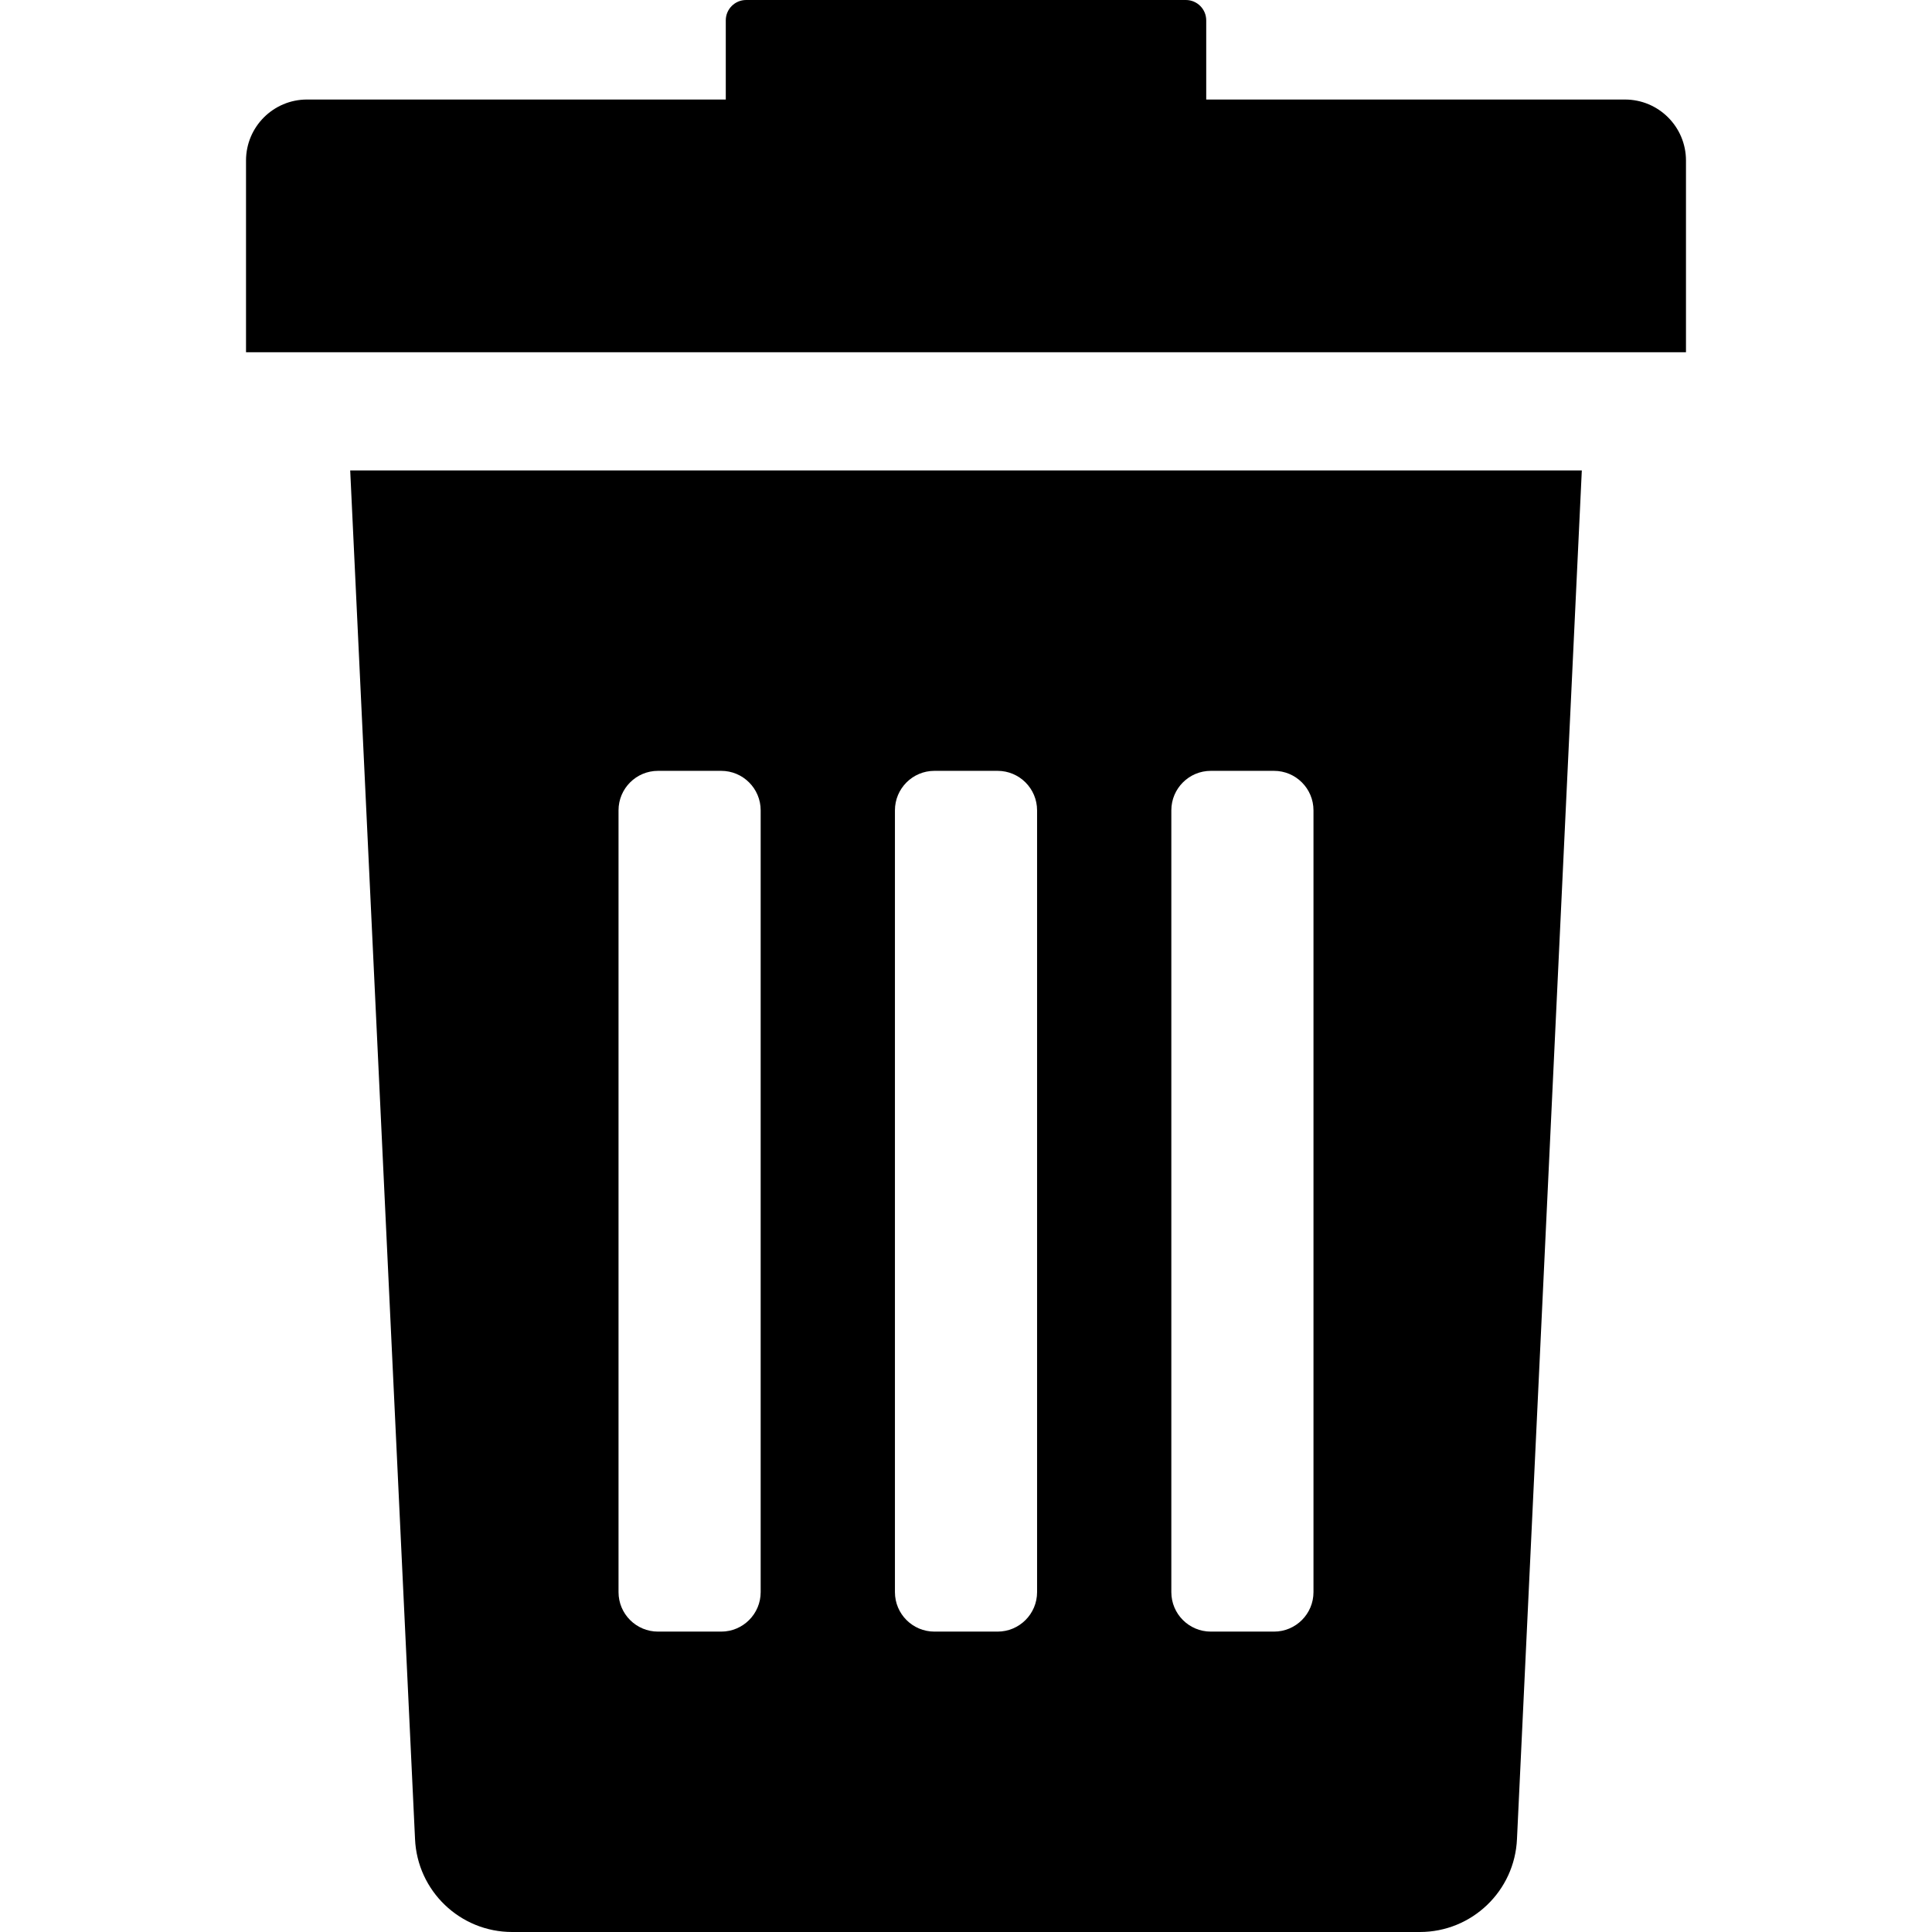
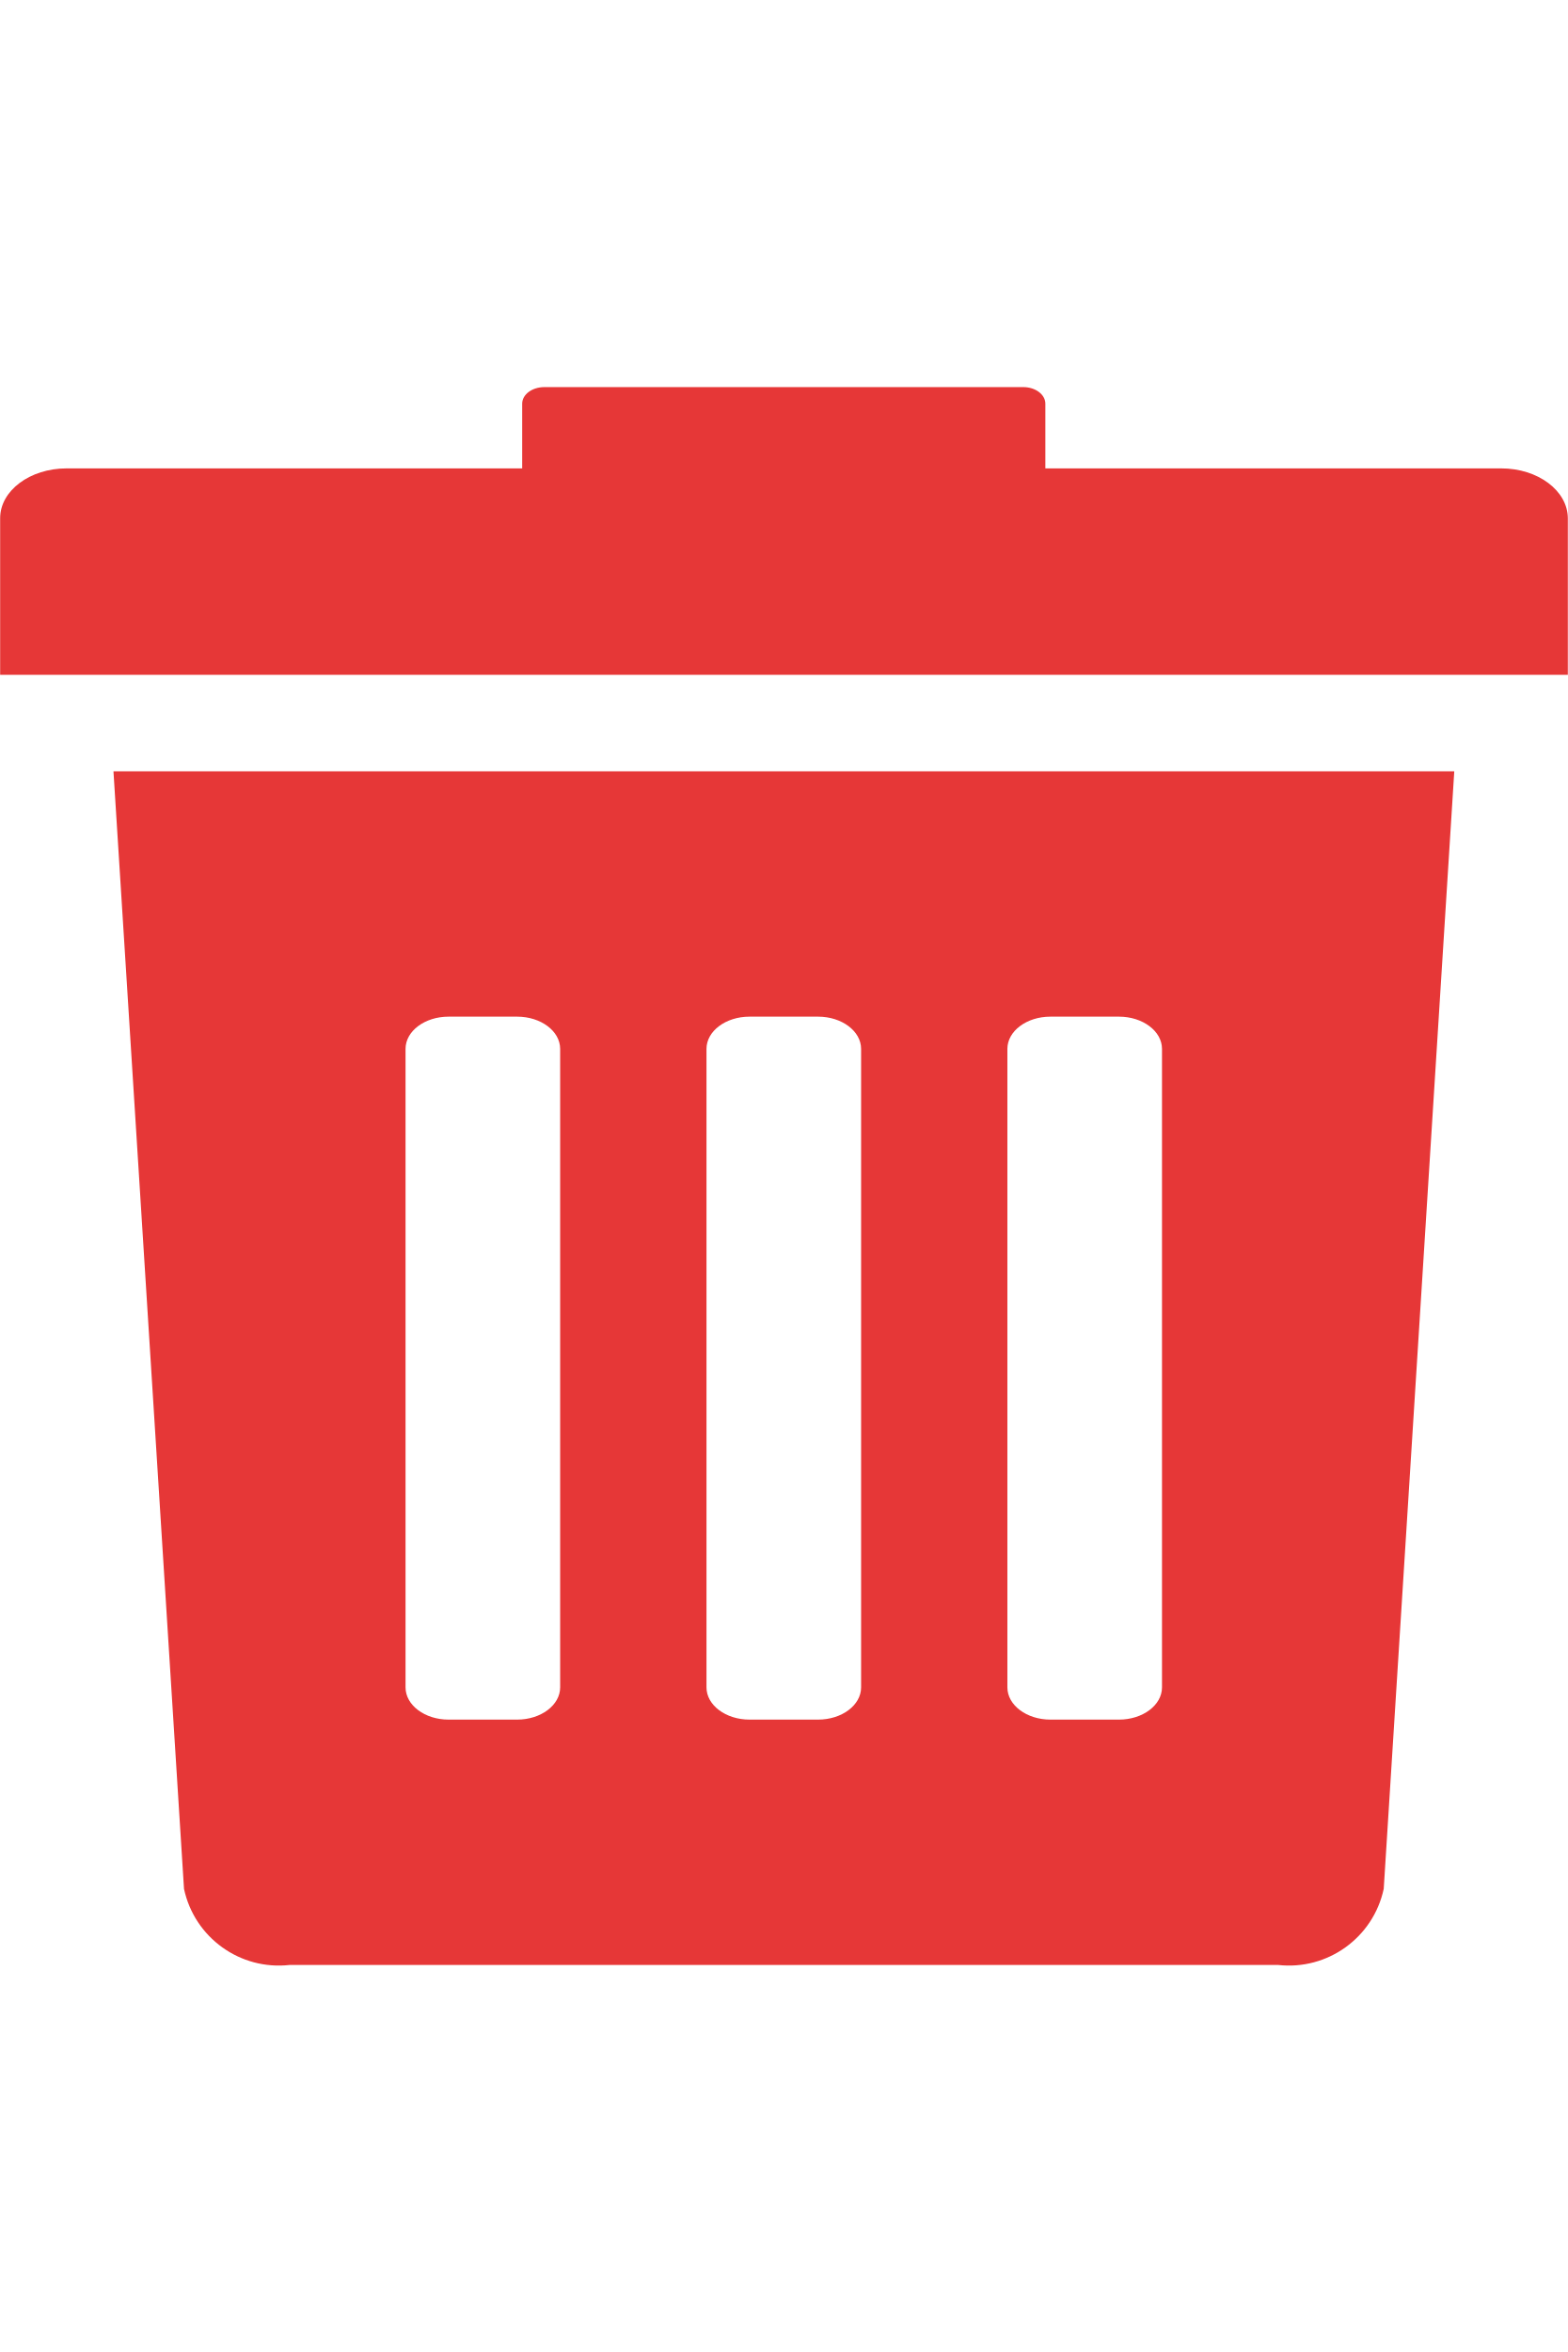
- <svg xmlns="http://www.w3.org/2000/svg" version="1.1" id="Capa_1" x="0px" y="0px" width="408.483px" height="408.483px" viewBox="0 0 408.483 408.483" style="enable-background:new 0 0 408.483 408.483;" xml:space="preserve">
-   <g>
-     <g>
-       <path d="M87.748,388.784c0.461,11.01,9.521,19.699,20.539,19.699h191.911c11.018,0,20.078-8.689,20.539-19.699l13.705-289.316    H74.043L87.748,388.784z M247.655,171.329c0-4.61,3.738-8.349,8.35-8.349h13.355c4.609,0,8.35,3.738,8.35,8.349v165.293    c0,4.611-3.738,8.349-8.35,8.349h-13.355c-4.61,0-8.35-3.736-8.35-8.349V171.329z M189.216,171.329    c0-4.61,3.738-8.349,8.349-8.349h13.355c4.609,0,8.349,3.738,8.349,8.349v165.293c0,4.611-3.737,8.349-8.349,8.349h-13.355    c-4.61,0-8.349-3.736-8.349-8.349V171.329L189.216,171.329z M130.775,171.329c0-4.61,3.738-8.349,8.349-8.349h13.356    c4.61,0,8.349,3.738,8.349,8.349v165.293c0,4.611-3.738,8.349-8.349,8.349h-13.356c-4.61,0-8.349-3.736-8.349-8.349V171.329z" />
-       <path d="M343.567,21.043h-88.535V4.305c0-2.377-1.927-4.305-4.305-4.305h-92.971c-2.377,0-4.304,1.928-4.304,4.305v16.737H64.916    c-7.125,0-12.9,5.776-12.9,12.901V74.47h304.451V33.944C356.467,26.819,350.692,21.043,343.567,21.043z" />
+ <svg xmlns="http://www.w3.org/2000/svg" width="22" height="33" viewBox="0 0 32 48">
+   <defs>
+     <clipPath id="clip-path">
+       <path id="Path_1" data-name="Path 1" d="M0,0H32V48H0Z" fill="#e63737" stroke="#707070" stroke-width="1" />
+     </clipPath>
+   </defs>
+   <g id="Symbol_1_1" data-name="Symbol 1 – 1" transform="translate(-461 -53)">
+     <g id="Mask_Group_1" data-name="Mask Group 1" transform="translate(461 53)" clip-path="url(#clip-path)">
+       <g id="bin" transform="translate(0 7.9)">
+         <g id="Group_1" data-name="Group 1">
+           <path id="Path_3" data-name="Path 3" d="M98.721,153.492a1.98,1.98,0,0,0,2.159,1.553h20.171a1.98,1.98,0,0,0,2.159-1.553l1.44-22.807H97.281Zm16.807-17.142c0-.363.393-.658.878-.658h1.4c.484,0,.878.295.878.658v13.03c0,.363-.393.658-.878.658h-1.4c-.485,0-.878-.295-.878-.658Zm-6.142,0c0-.363.393-.658.878-.658h1.4c.484,0,.878.295.878.658v13.03c0,.363-.393.658-.878.658h-1.4c-.485,0-.878-.295-.878-.658V136.35Zm-6.143,0c0-.363.393-.658.878-.658h1.4c.485,0,.878.295.878.658v13.03c0,.363-.393.658-.878.658h-1.4c-.485,0-.878-.295-.878-.658Z" transform="translate(-94.965 -122.844)" fill="#e63737" />
+           <path id="Path_4" data-name="Path 4" d="M98.985,1.659H89.679V.339c0-.187-.2-.339-.452-.339H79.455C79.2,0,79,.152,79,.339V1.659H69.7c-.749,0-1.356.455-1.356,1.017V5.871h32V2.676C100.341,2.114,99.734,1.659,98.985,1.659Z" transform="translate(-68.341)" fill="#e63737" />
+         </g>
+       </g>
    </g>
  </g>
-   <g>
- </g>
-   <g>
- </g>
-   <g>
- </g>
-   <g>
- </g>
-   <g>
- </g>
-   <g>
- </g>
-   <g>
- </g>
-   <g>
- </g>
-   <g>
- </g>
-   <g>
- </g>
-   <g>
- </g>
-   <g>
- </g>
-   <g>
- </g>
-   <g>
- </g>
-   <g>
- </g>
</svg>
